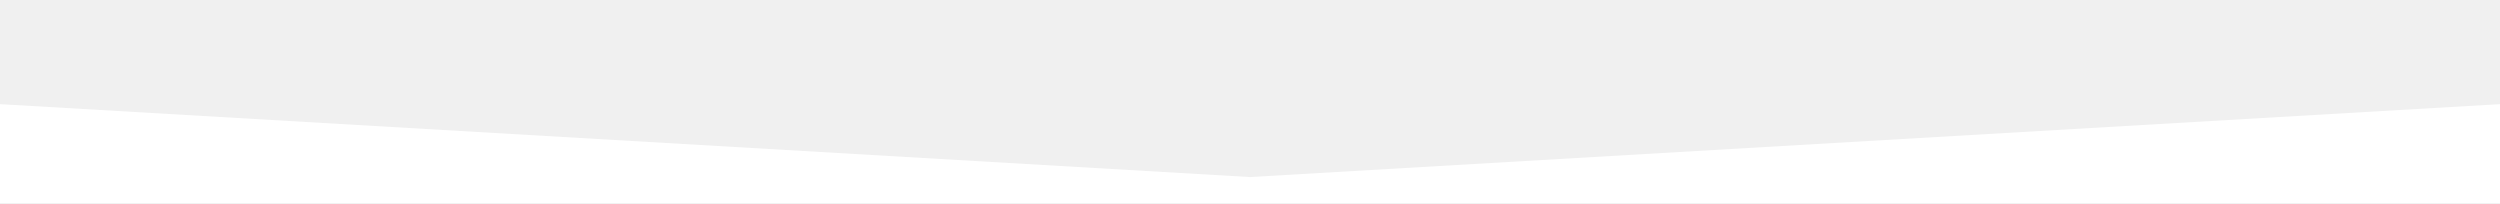
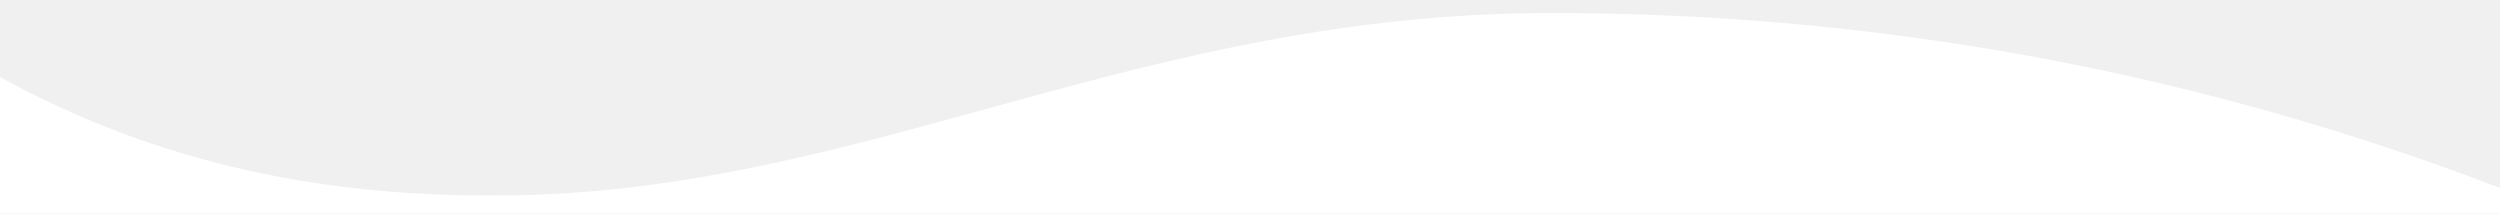
- <svg xmlns="http://www.w3.org/2000/svg" version="1.1" id="Layer_1" x="0px" y="0px" viewBox="0 0 480 39" style="enable-background:new 0 0 480 39;" xml:space="preserve">
+ <svg xmlns="http://www.w3.org/2000/svg" version="1.1" id="Layer_1" x="0px" y="0px" viewBox="0 0 480 41" style="enable-background:new 0 0 480 41;" xml:space="preserve">
  <style type="text/css">
	.st0{display:none;}
	.st1{display:inline;fill:#FFFFFF;}
	.st2{fill:#FFFFFF;}
</style>
  <g id="Layer_1_1_" class="st0">
-     <path class="st1" d="M480,0v39H0V0c44.9,19.3,135.5,22.5,240,22.5S435.1,19.3,480,0z" />
+     <path class="st1" d="M480-55.5v39H0v-39C44.9-36.2,135.5-33,240-33S435.1-36.2,480-55.5z" />
  </g>
-   <g id="Layer_2">
-     <polygon class="st2" points="480,39 0,39 0,20 240,34 480,20  " />
-   </g>
+   <path class="st2" d="M480,36.1V41H0V14.8c30.1,16.5,62.3,23.4,99,22.7c68.3-1.3,120-35,199-35C362.1,2.5,423.5,14.4,480,36.1z" />
</svg>
